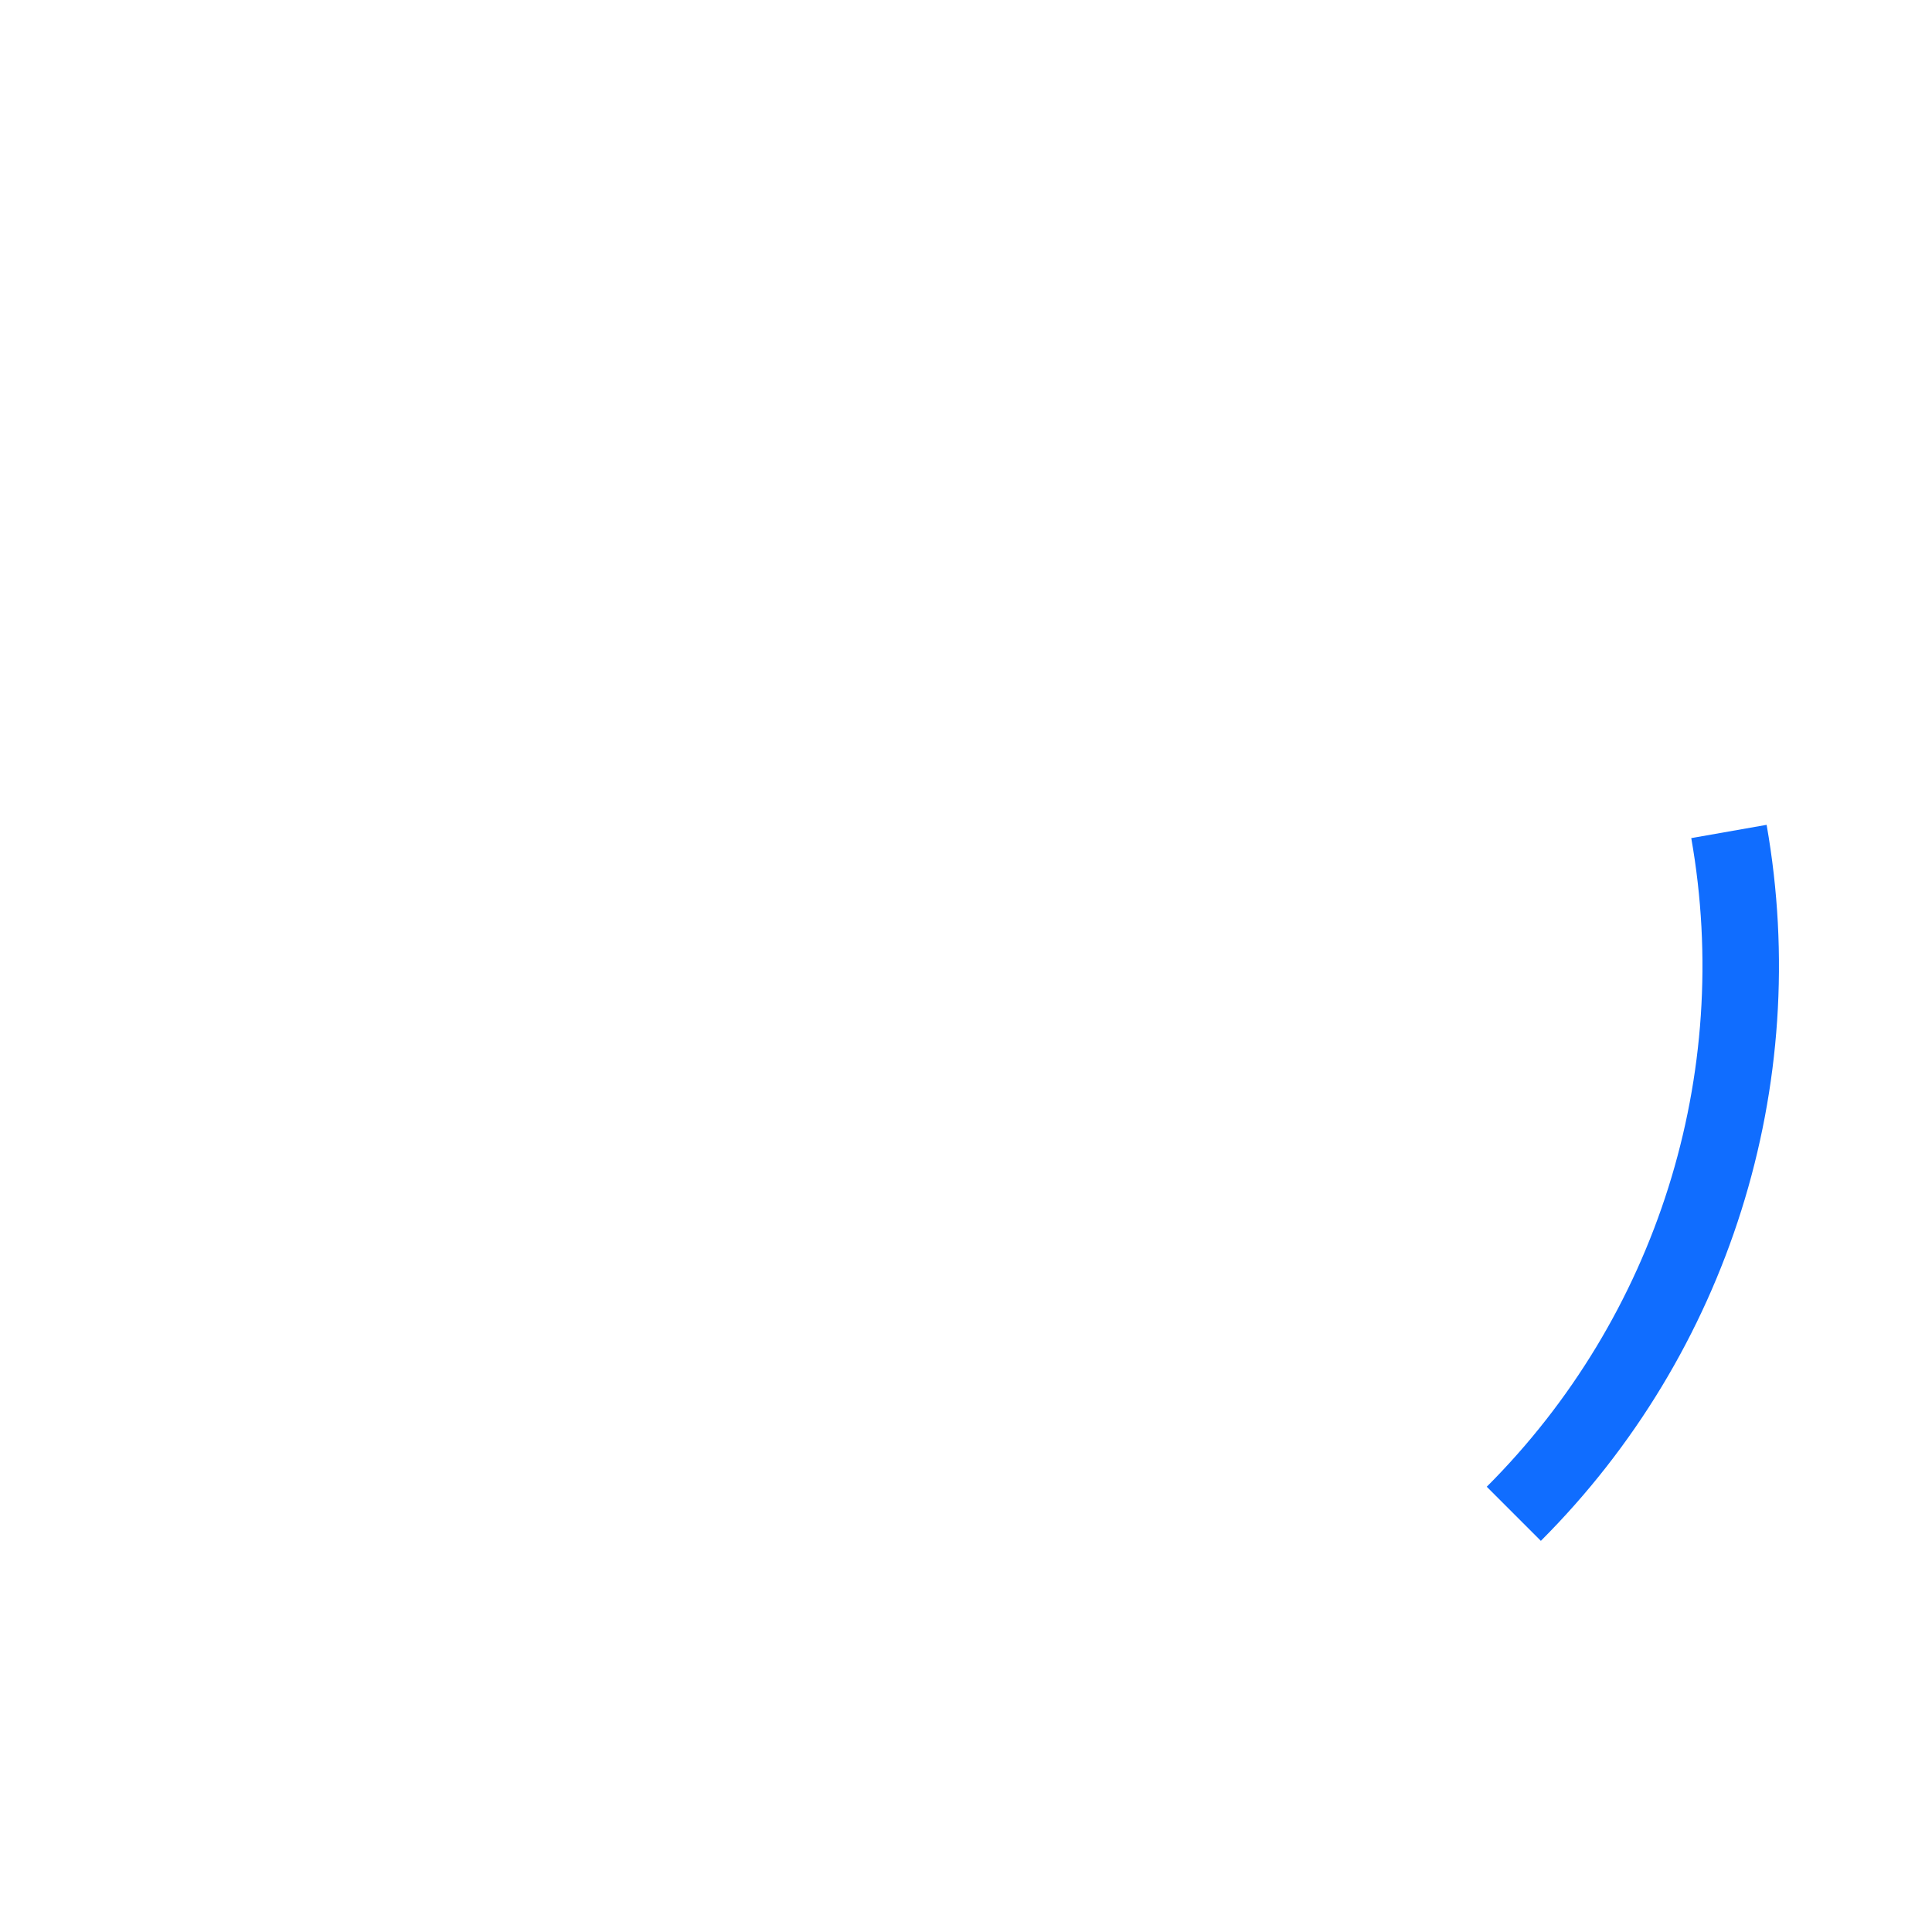
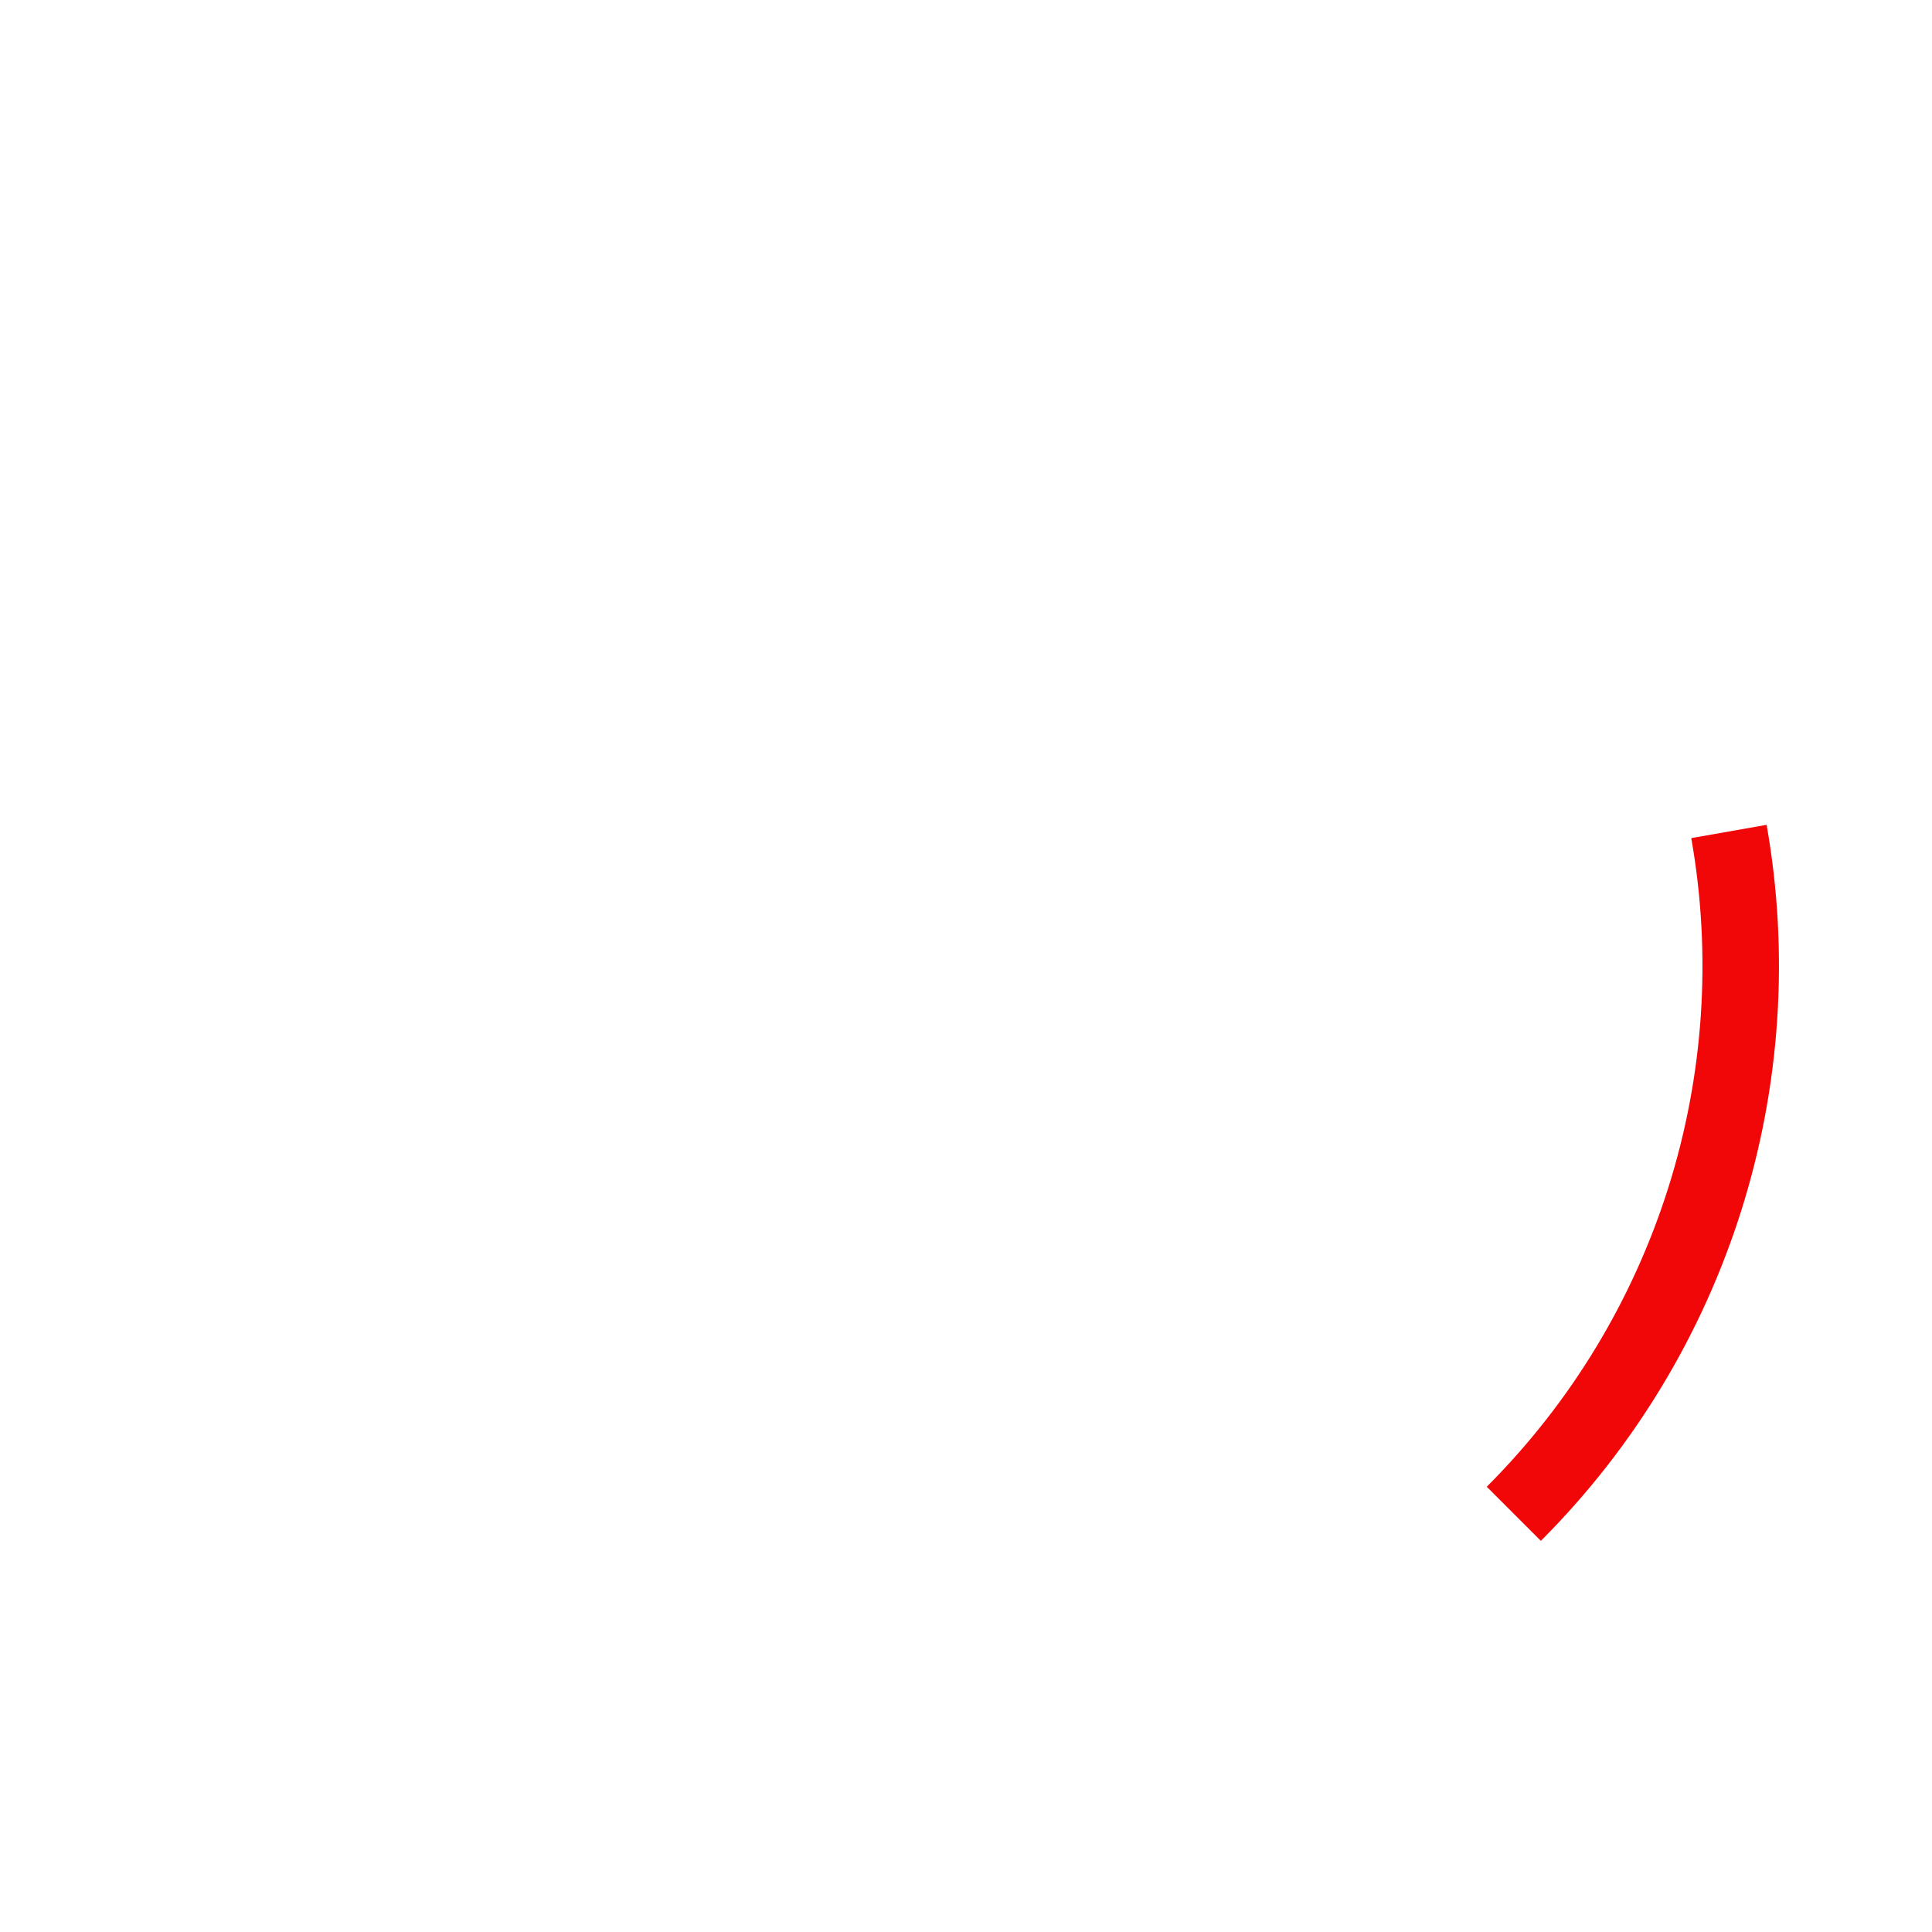
<svg xmlns="http://www.w3.org/2000/svg" version="1.1" id="svg2" width="404" height="404" viewBox="0 0 404 404">
  <defs id="defs6">
    </defs>
  <g id="layer4" style="display:inline" transform="translate(-198,-98)">
-     <path style="color:#000000;font-style:normal;font-variant:normal;font-weight:normal;font-stretch:normal;font-size:medium;line-height:normal;font-family:sans-serif;font-variant-ligatures:normal;font-variant-position:normal;font-variant-caps:normal;font-variant-numeric:normal;font-variant-alternates:normal;font-feature-settings:normal;text-indent:0;text-align:start;text-decoration:none;text-decoration-line:none;text-decoration-style:solid;text-decoration-color:#000000;letter-spacing:normal;word-spacing:normal;text-transform:none;writing-mode:lr-tb;direction:ltr;text-orientation:mixed;dominant-baseline:auto;baseline-shift:baseline;text-anchor:start;white-space:normal;shape-padding:0;clip-rule:nonzero;display:inline;overflow:visible;visibility:visible;opacity:1;isolation:auto;mix-blend-mode:normal;color-interpolation:sRGB;color-interpolation-filters:linearRGB;solid-color:#000000;solid-opacity:1;vector-effect:none;fill:#106dff;fill-opacity:1;fill-rule:nonzero;stroke:none;stroke-width:16;stroke-linecap:butt;stroke-linejoin:miter;stroke-miterlimit:4;stroke-dasharray:none;stroke-dashoffset:0;stroke-opacity:1;color-rendering:auto;image-rendering:auto;shape-rendering:auto;text-rendering:auto;enable-background:accumulate" d="m 567.418,270.48 -15.758,2.777 c 8.726,49.49 -7.231,100.102 -42.766,135.637 l 11.314,11.314 c 39.214,-39.214 56.839,-95.114 47.209,-149.729 z" id="path848" />
+     <path style="color:#000000;font-style:normal;font-variant:normal;font-weight:normal;font-stretch:normal;font-size:medium;line-height:normal;font-family:sans-serif;font-variant-ligatures:normal;font-variant-position:normal;font-variant-caps:normal;font-variant-numeric:normal;font-variant-alternates:normal;font-feature-settings:normal;text-indent:0;text-align:start;text-decoration:none;text-decoration-line:none;text-decoration-style:solid;text-decoration-color:#000000;letter-spacing:normal;word-spacing:normal;text-transform:none;writing-mode:lr-tb;direction:ltr;text-orientation:mixed;dominant-baseline:auto;baseline-shift:baseline;text-anchor:start;white-space:normal;shape-padding:0;clip-rule:nonzero;display:inline;overflow:visible;visibility:visible;opacity:1;isolation:auto;mix-blend-mode:normal;color-interpolation:sRGB;color-interpolation-filters:linearRGB;solid-color:#000000;solid-opacity:1;vector-effect:none;fill:#f20709;fill-opacity:1;fill-rule:nonzero;stroke:none;stroke-width:16;stroke-linecap:butt;stroke-linejoin:miter;stroke-miterlimit:4;stroke-dasharray:none;stroke-dashoffset:0;stroke-opacity:1;color-rendering:auto;image-rendering:auto;shape-rendering:auto;text-rendering:auto;enable-background:accumulate" d="m 567.418,270.48 -15.758,2.777 c 8.726,49.49 -7.231,100.102 -42.766,135.637 l 11.314,11.314 c 39.214,-39.214 56.839,-95.114 47.209,-149.729 z" id="path848" />
  </g>
</svg>
